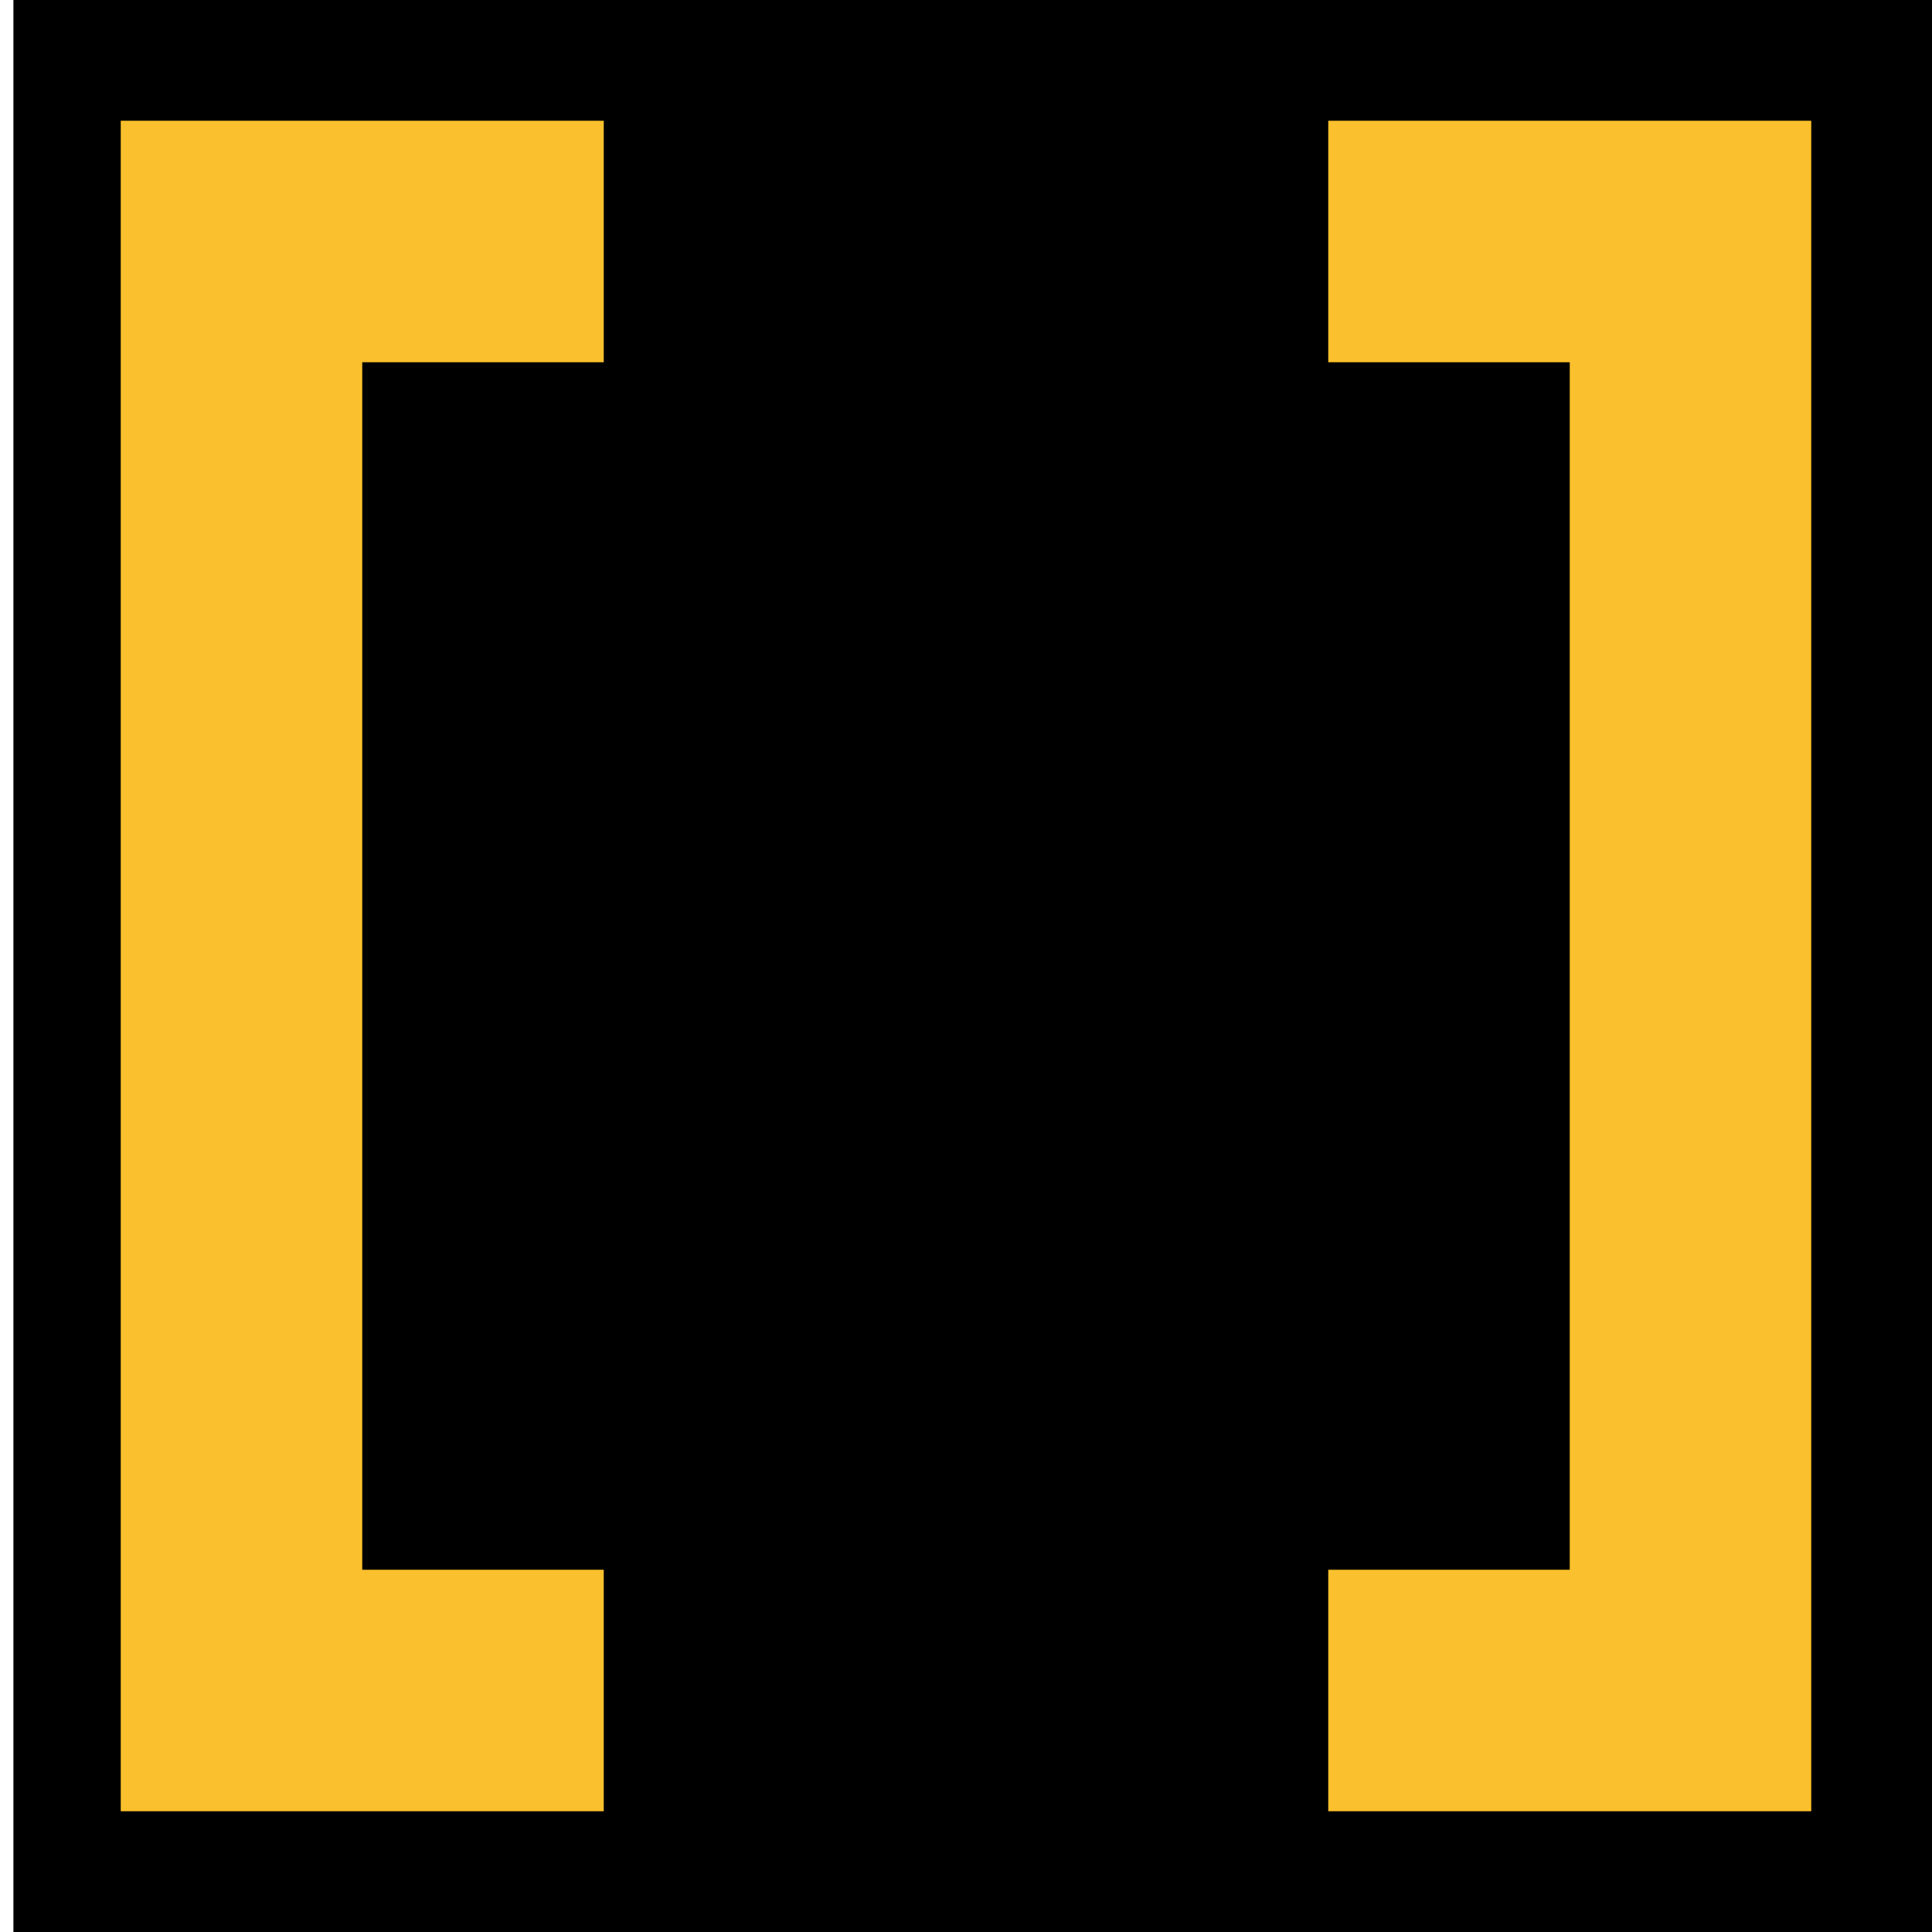
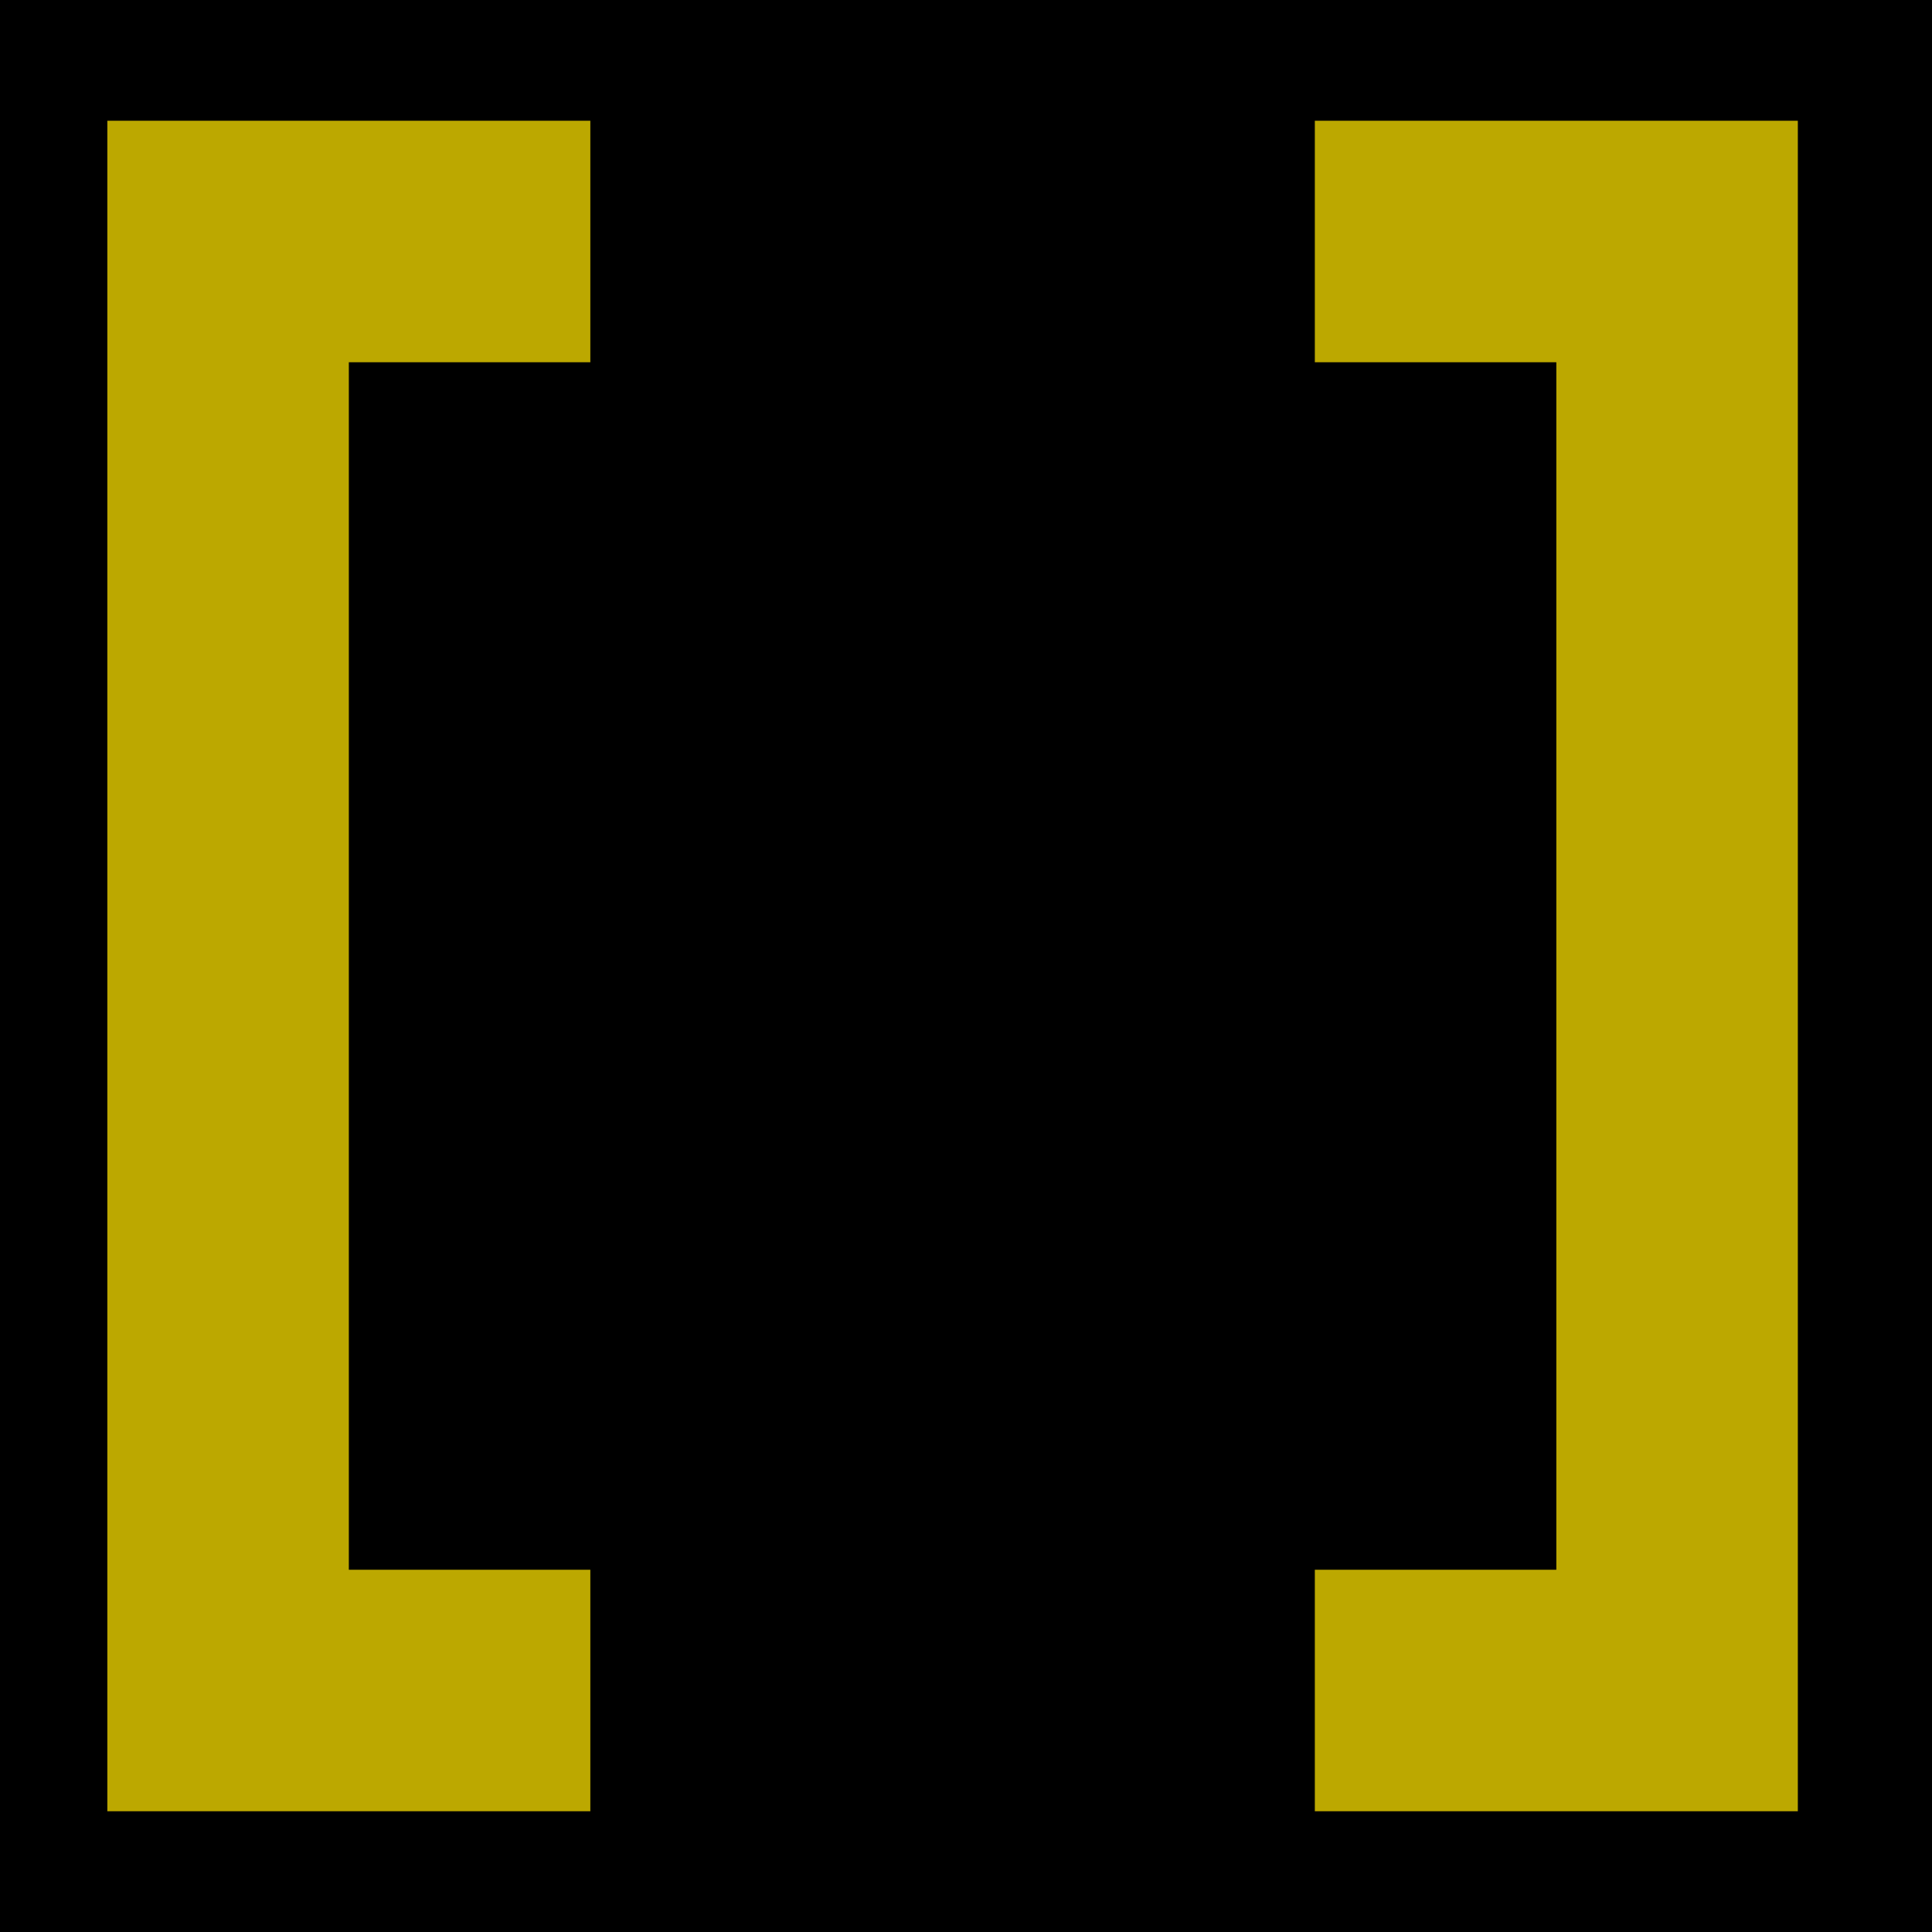
- <svg xmlns="http://www.w3.org/2000/svg" id="Layer_1" data-name="Layer 1" width="144" height="144" viewBox="0 0 144 144">
-   <defs>
-     <style>.cls-1{fill:#fbc02d;}</style>
-   </defs>
-   <rect x="1" width="144" height="144" />
-   <polygon class="cls-1" points="45 27 45 9 9 9 9 27 9 117 9 135 27 135 45 135 45 117 27 117 27 27 45 27" />
-   <polygon class="cls-1" points="99 117 99 135 135 135 135 117 135 27 135 9 117 9 99 9 99 27 117 27 117 117 99 117" />
+ <svg xmlns="http://www.w3.org/2000/svg" version="1.1" width="144" height="144" viewBox="0,0,144,144">
+   <g transform="translate(-169,-108)">
+     <g data-paper-data="{&quot;isPaintingLayer&quot;:true}" fill-rule="nonzero" stroke="none" stroke-width="1" stroke-linecap="butt" stroke-linejoin="miter" stroke-miterlimit="10" stroke-dasharray="" stroke-dashoffset="0" style="mix-blend-mode: normal">
+       <path d="M169,252v-144h144v144z" fill="#000000" />
+       <path d="M195,135v90h18v18h-18h-18v-18v-90v-18h36v18z" fill="#bca800" />
+       <path d="M285,225v-90h-18v-18h18h18v18v90v18h-36v-18z" fill="#bca800" />
+     </g>
+   </g>
</svg>
